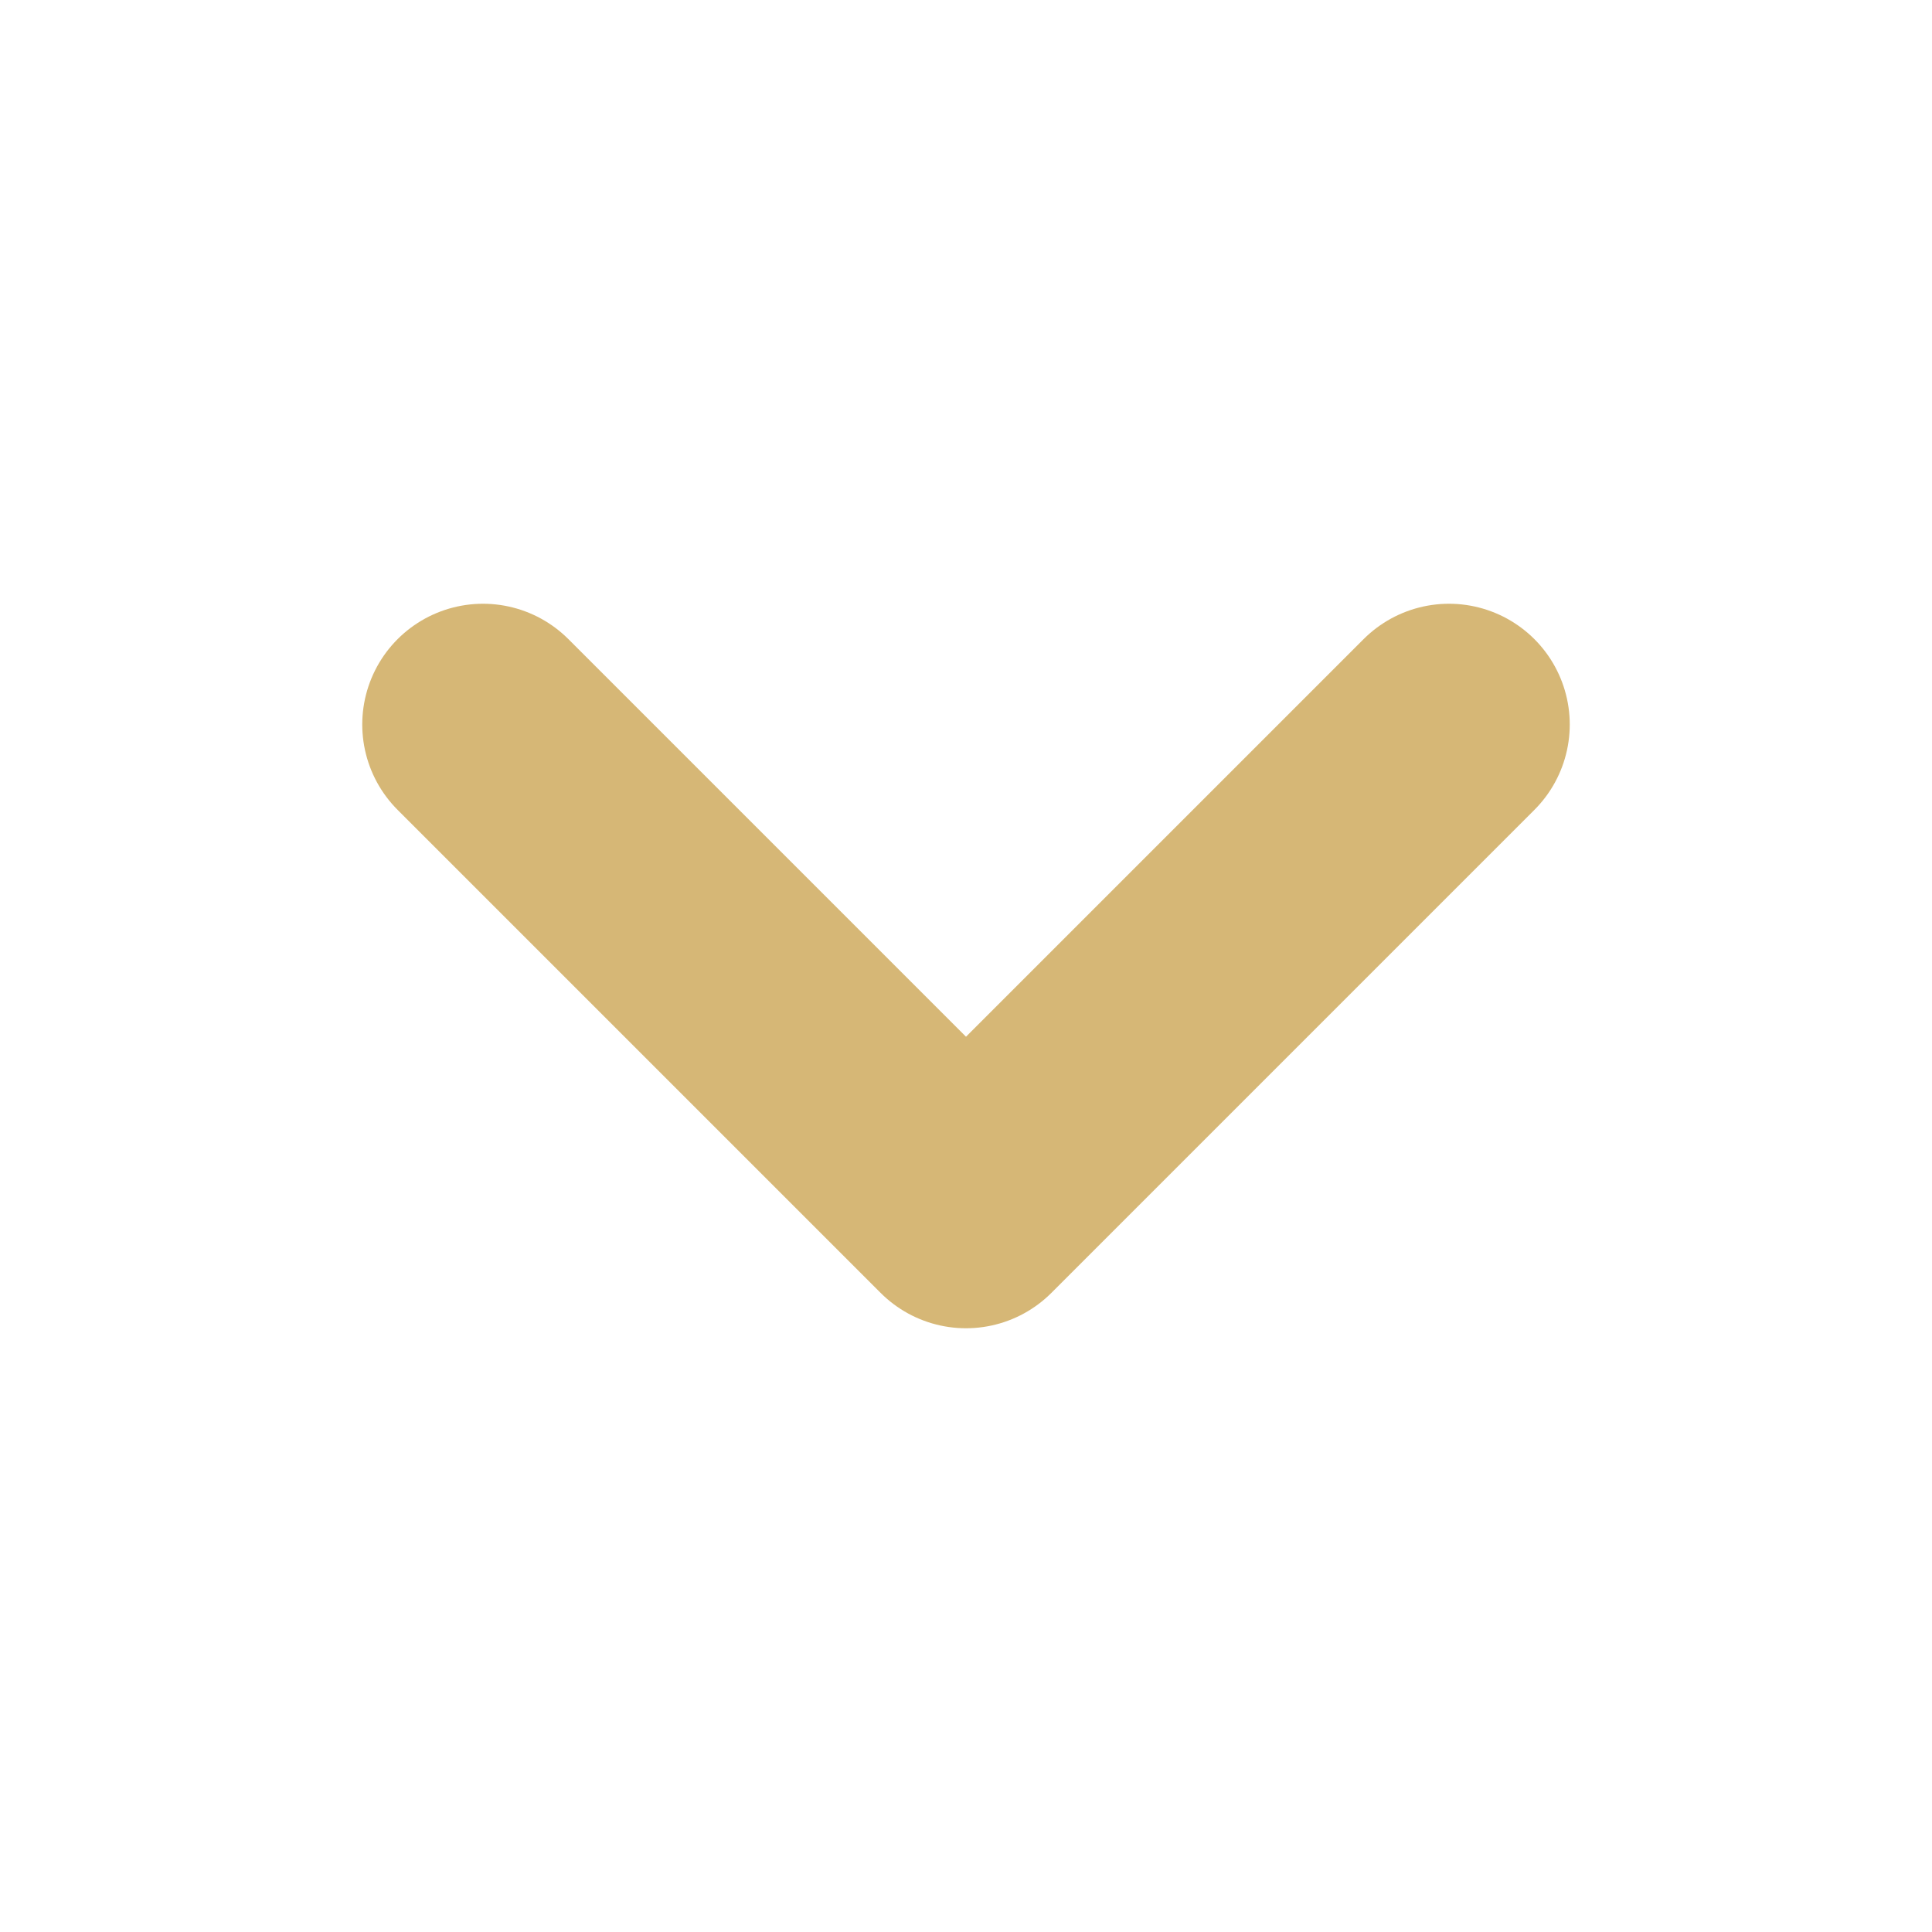
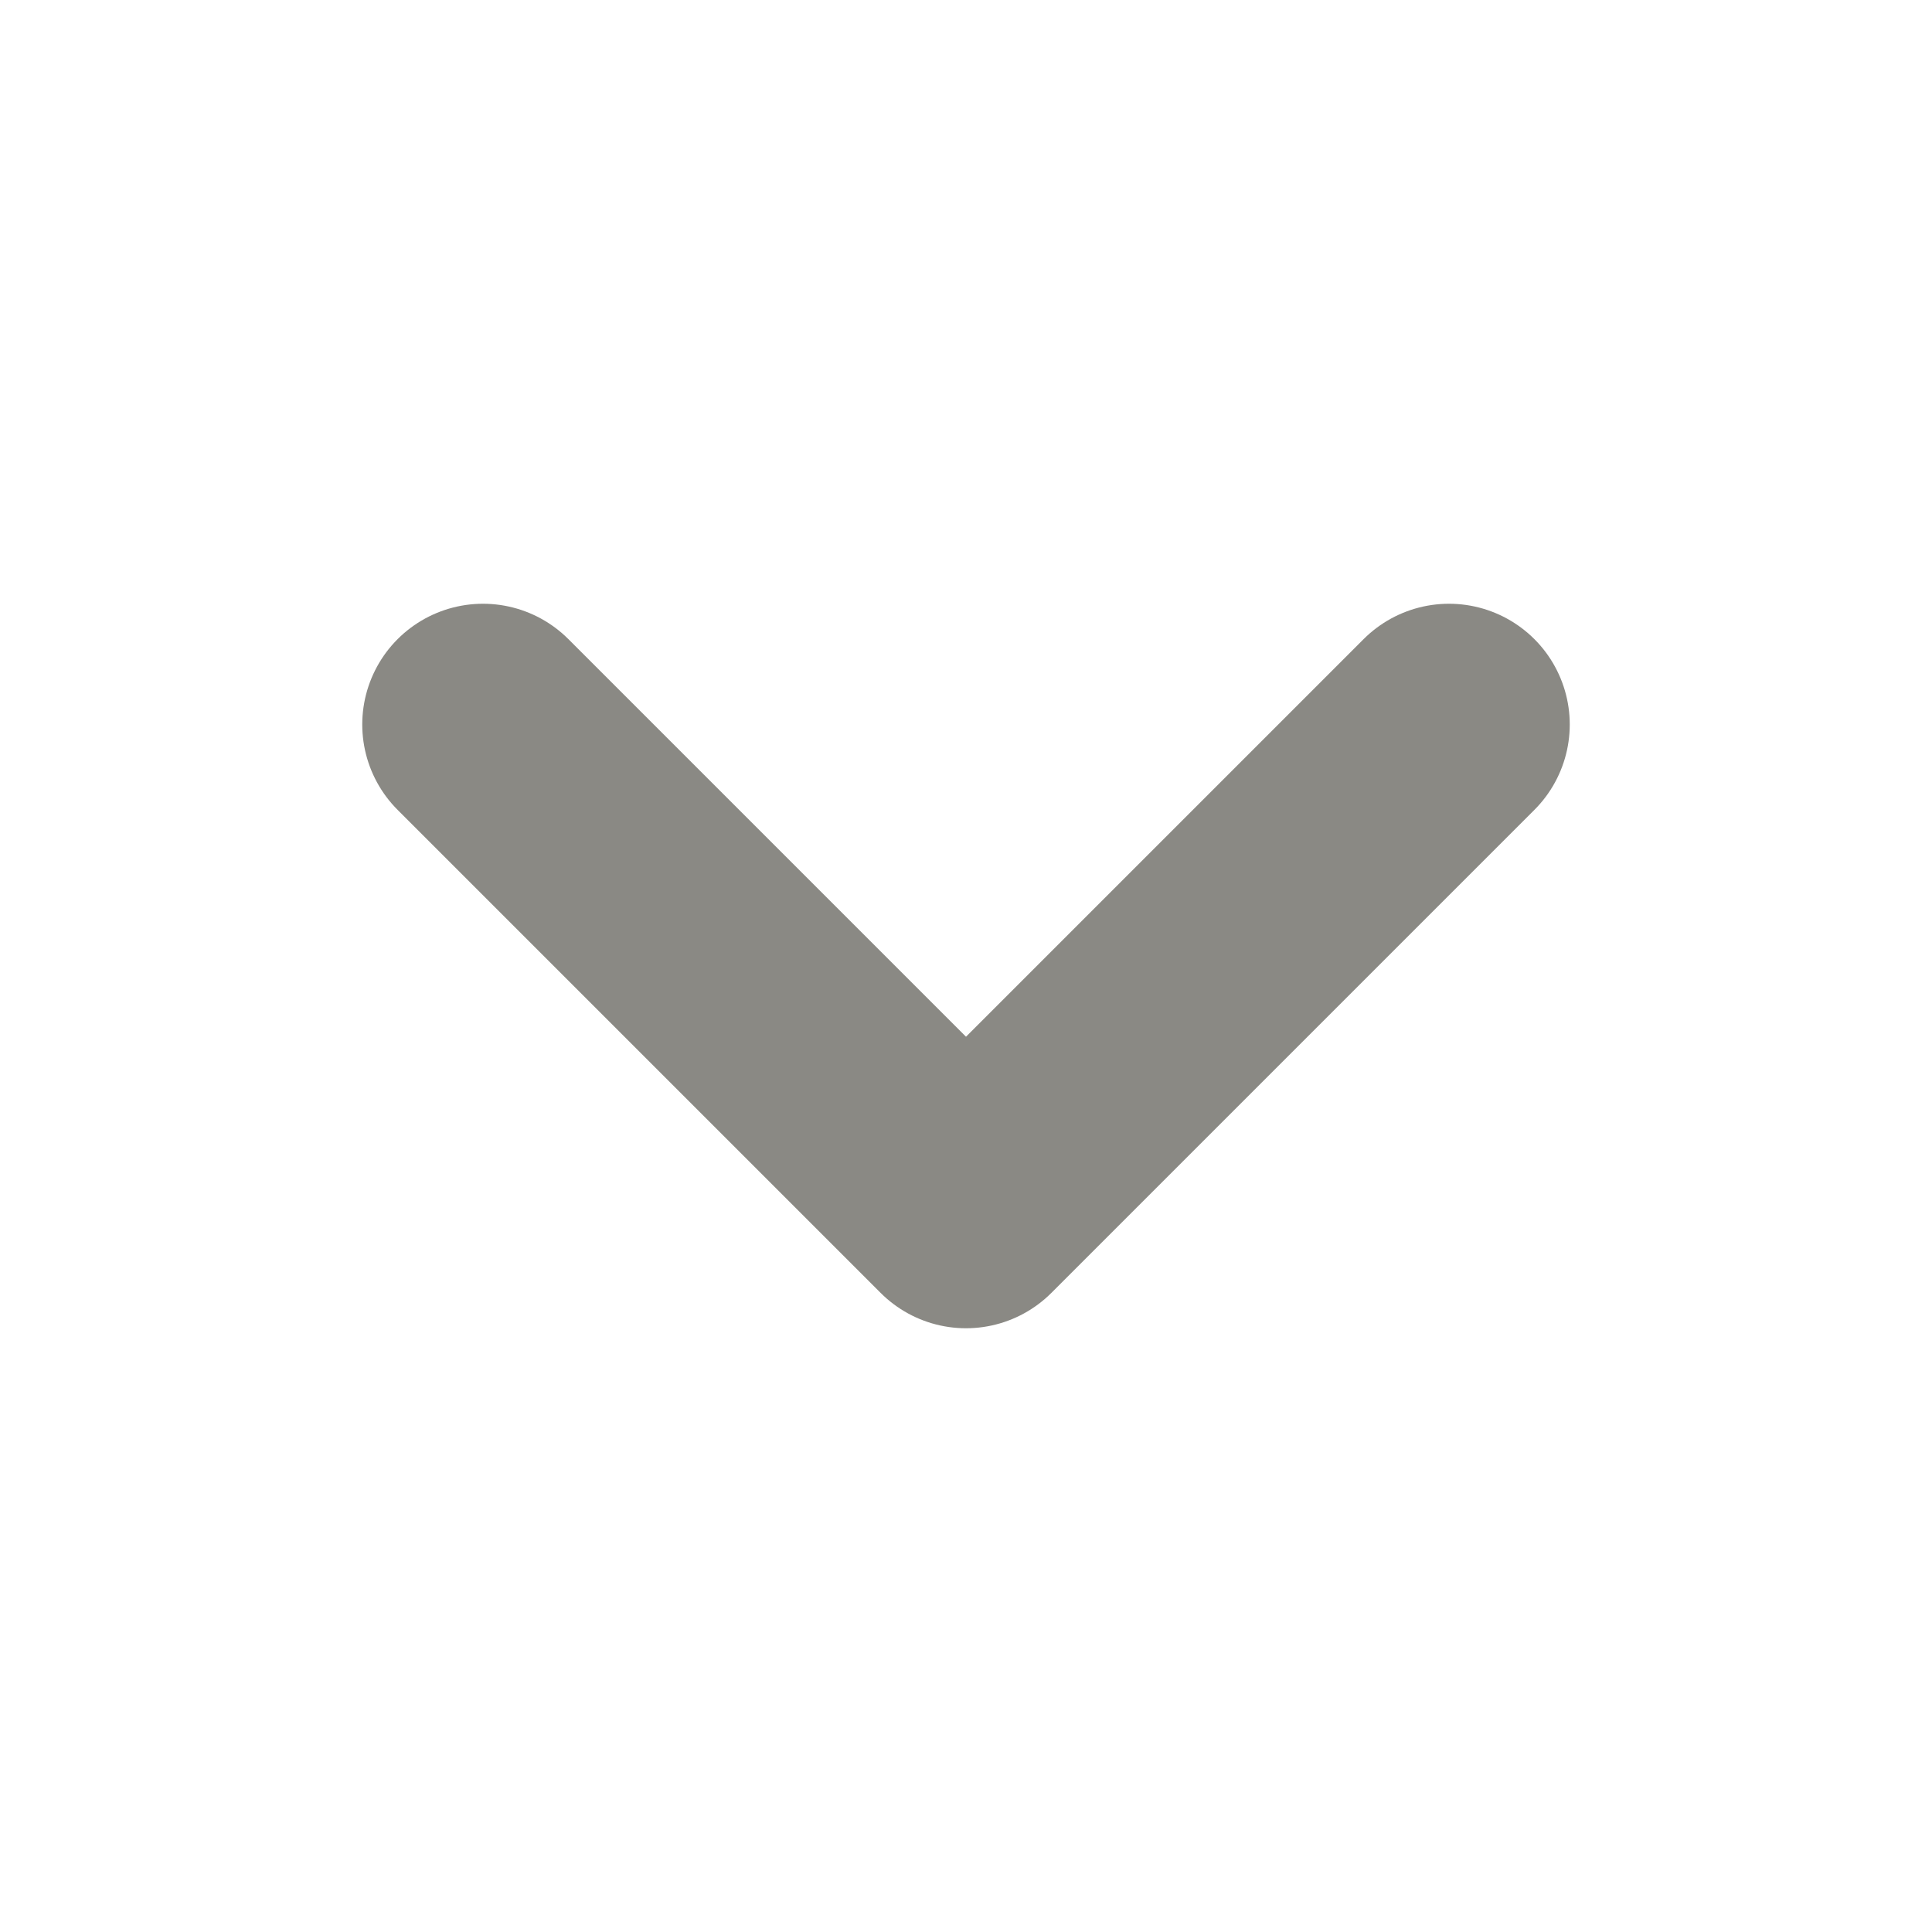
<svg xmlns="http://www.w3.org/2000/svg" width="12" height="12" viewBox="0 0 12 12">
-   <path d="M3 4.5l3 3 3-3" fill="none" stroke="#d6b776" stroke-width="1.5" stroke-linecap="round" stroke-linejoin="round" />
+   <path d="M3 4.5l3 3 3-3" fill="none" stroke="#8a8984" stroke-width="1.5" stroke-linecap="round" stroke-linejoin="round" />
</svg>
